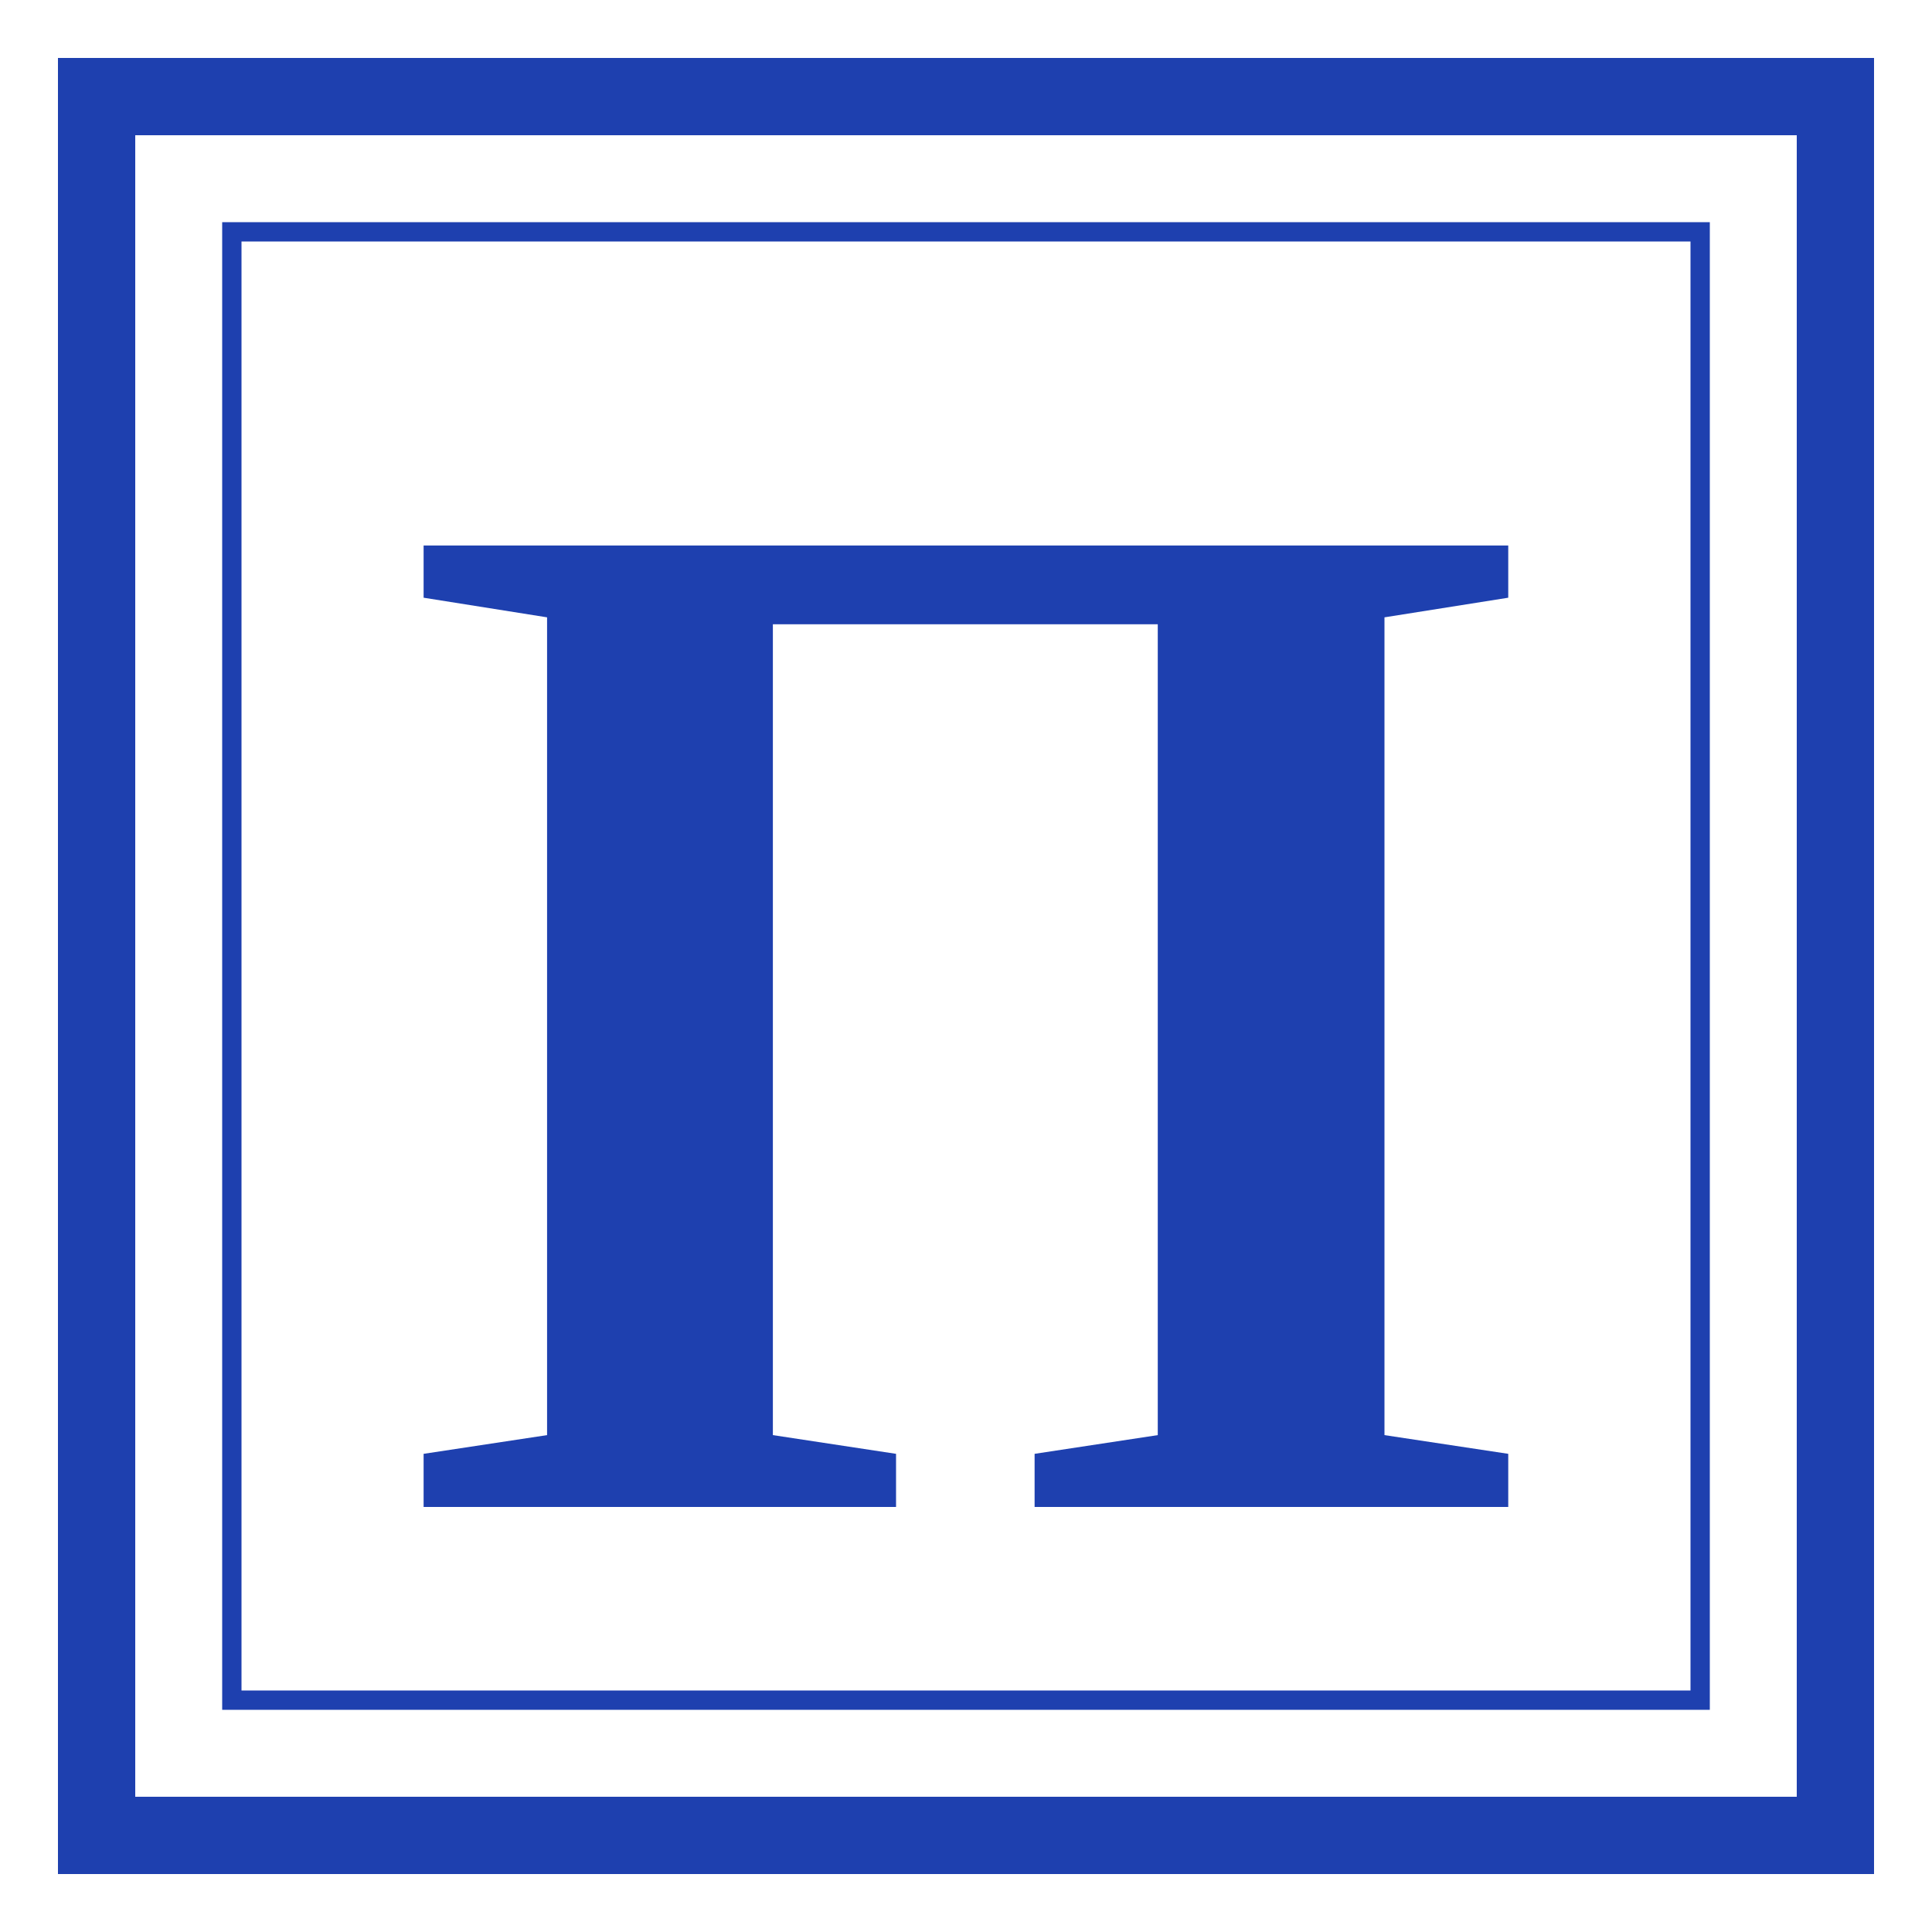
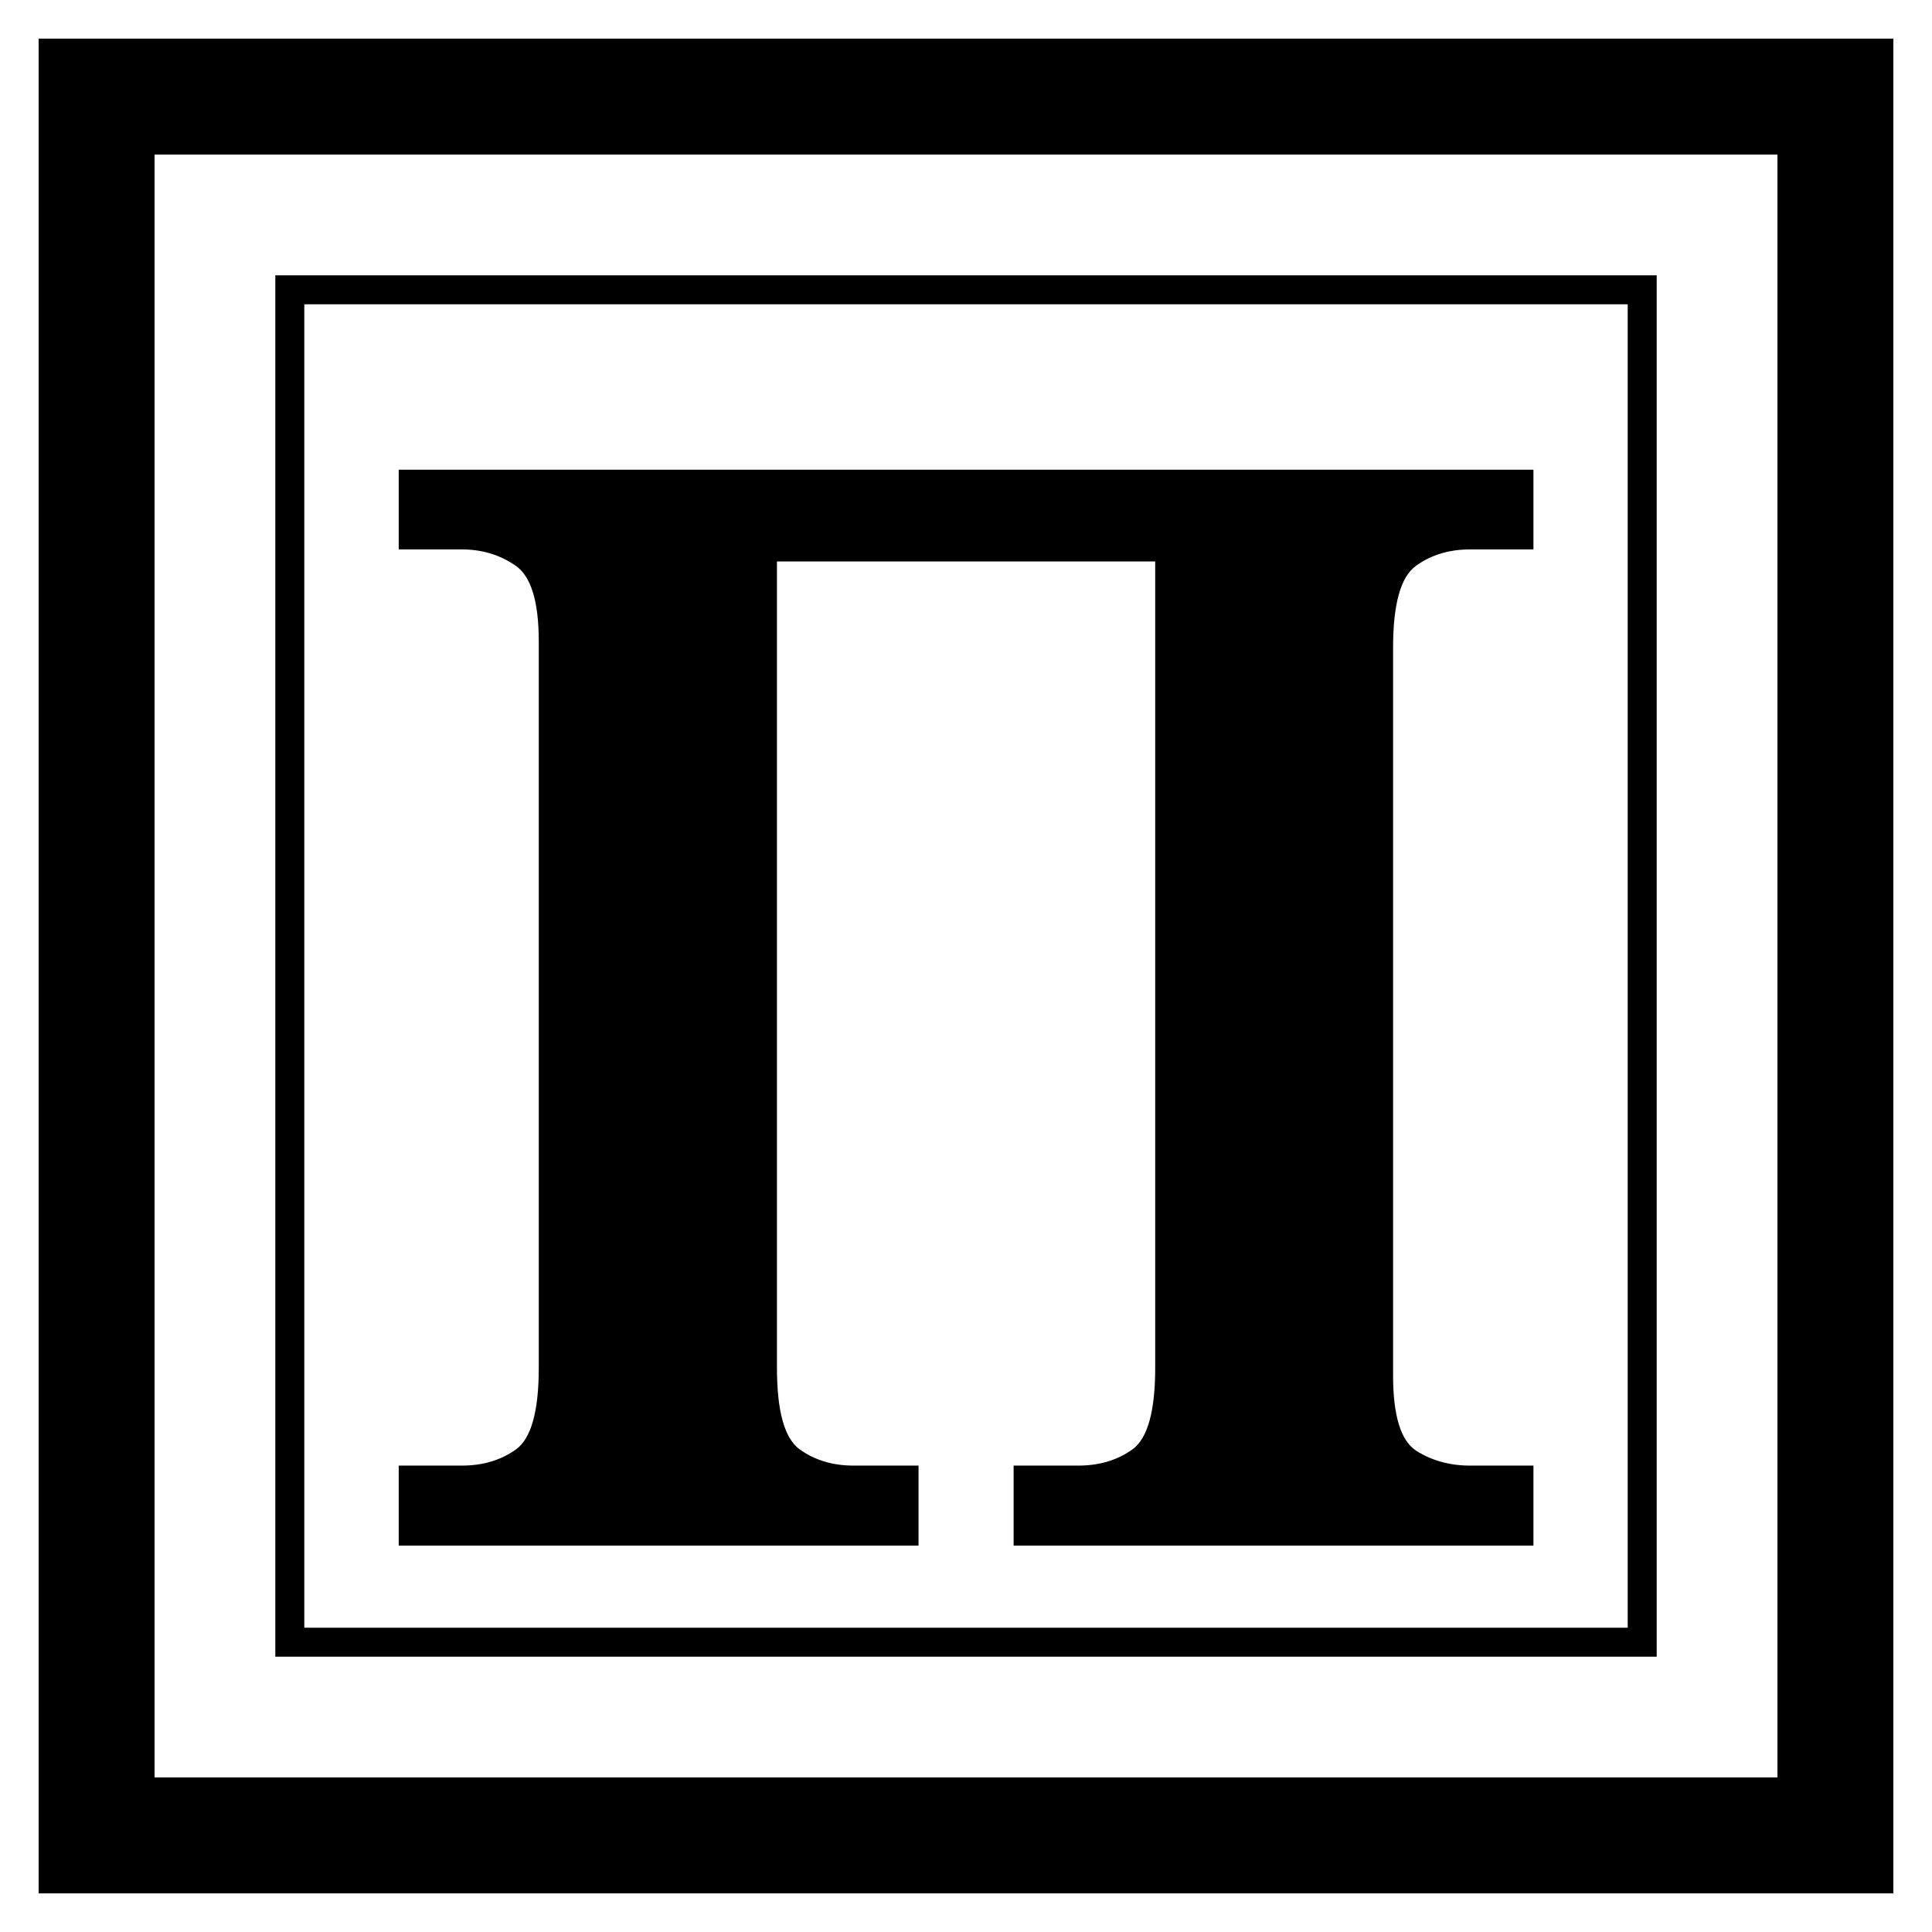
<svg xmlns="http://www.w3.org/2000/svg" width="100" height="100" viewBox="0 0 100 100" fill="none">
-   <g fill="#1e40af">
-     <rect x="5" y="5" width="90" height="90" rx="0" stroke="#1e40af" stroke-width="4" fill="none" />
-     <rect x="12" y="12" width="76" height="76" rx="0" stroke="#1e40af" stroke-width="1" fill="none" />
-     <text x="50" y="78" font-family="Georgia, 'Times New Roman', serif" font-weight="bold" font-size="76" text-anchor="middle">П</text>
+   <g fill="#000000">
+     <rect x="5" y="5" width="90" height="90" rx="0" stroke="#000000" stroke-width="6" fill="none" />
+     <rect x="15" y="15" width="70" height="70" rx="0" stroke="#000000" stroke-width="1.5" fill="none" />
+     <text x="50" y="80" font-family="'Georgia', serif" font-weight="950" font-size="78" text-anchor="middle" fill="#000000">П</text>
  </g>
</svg>
